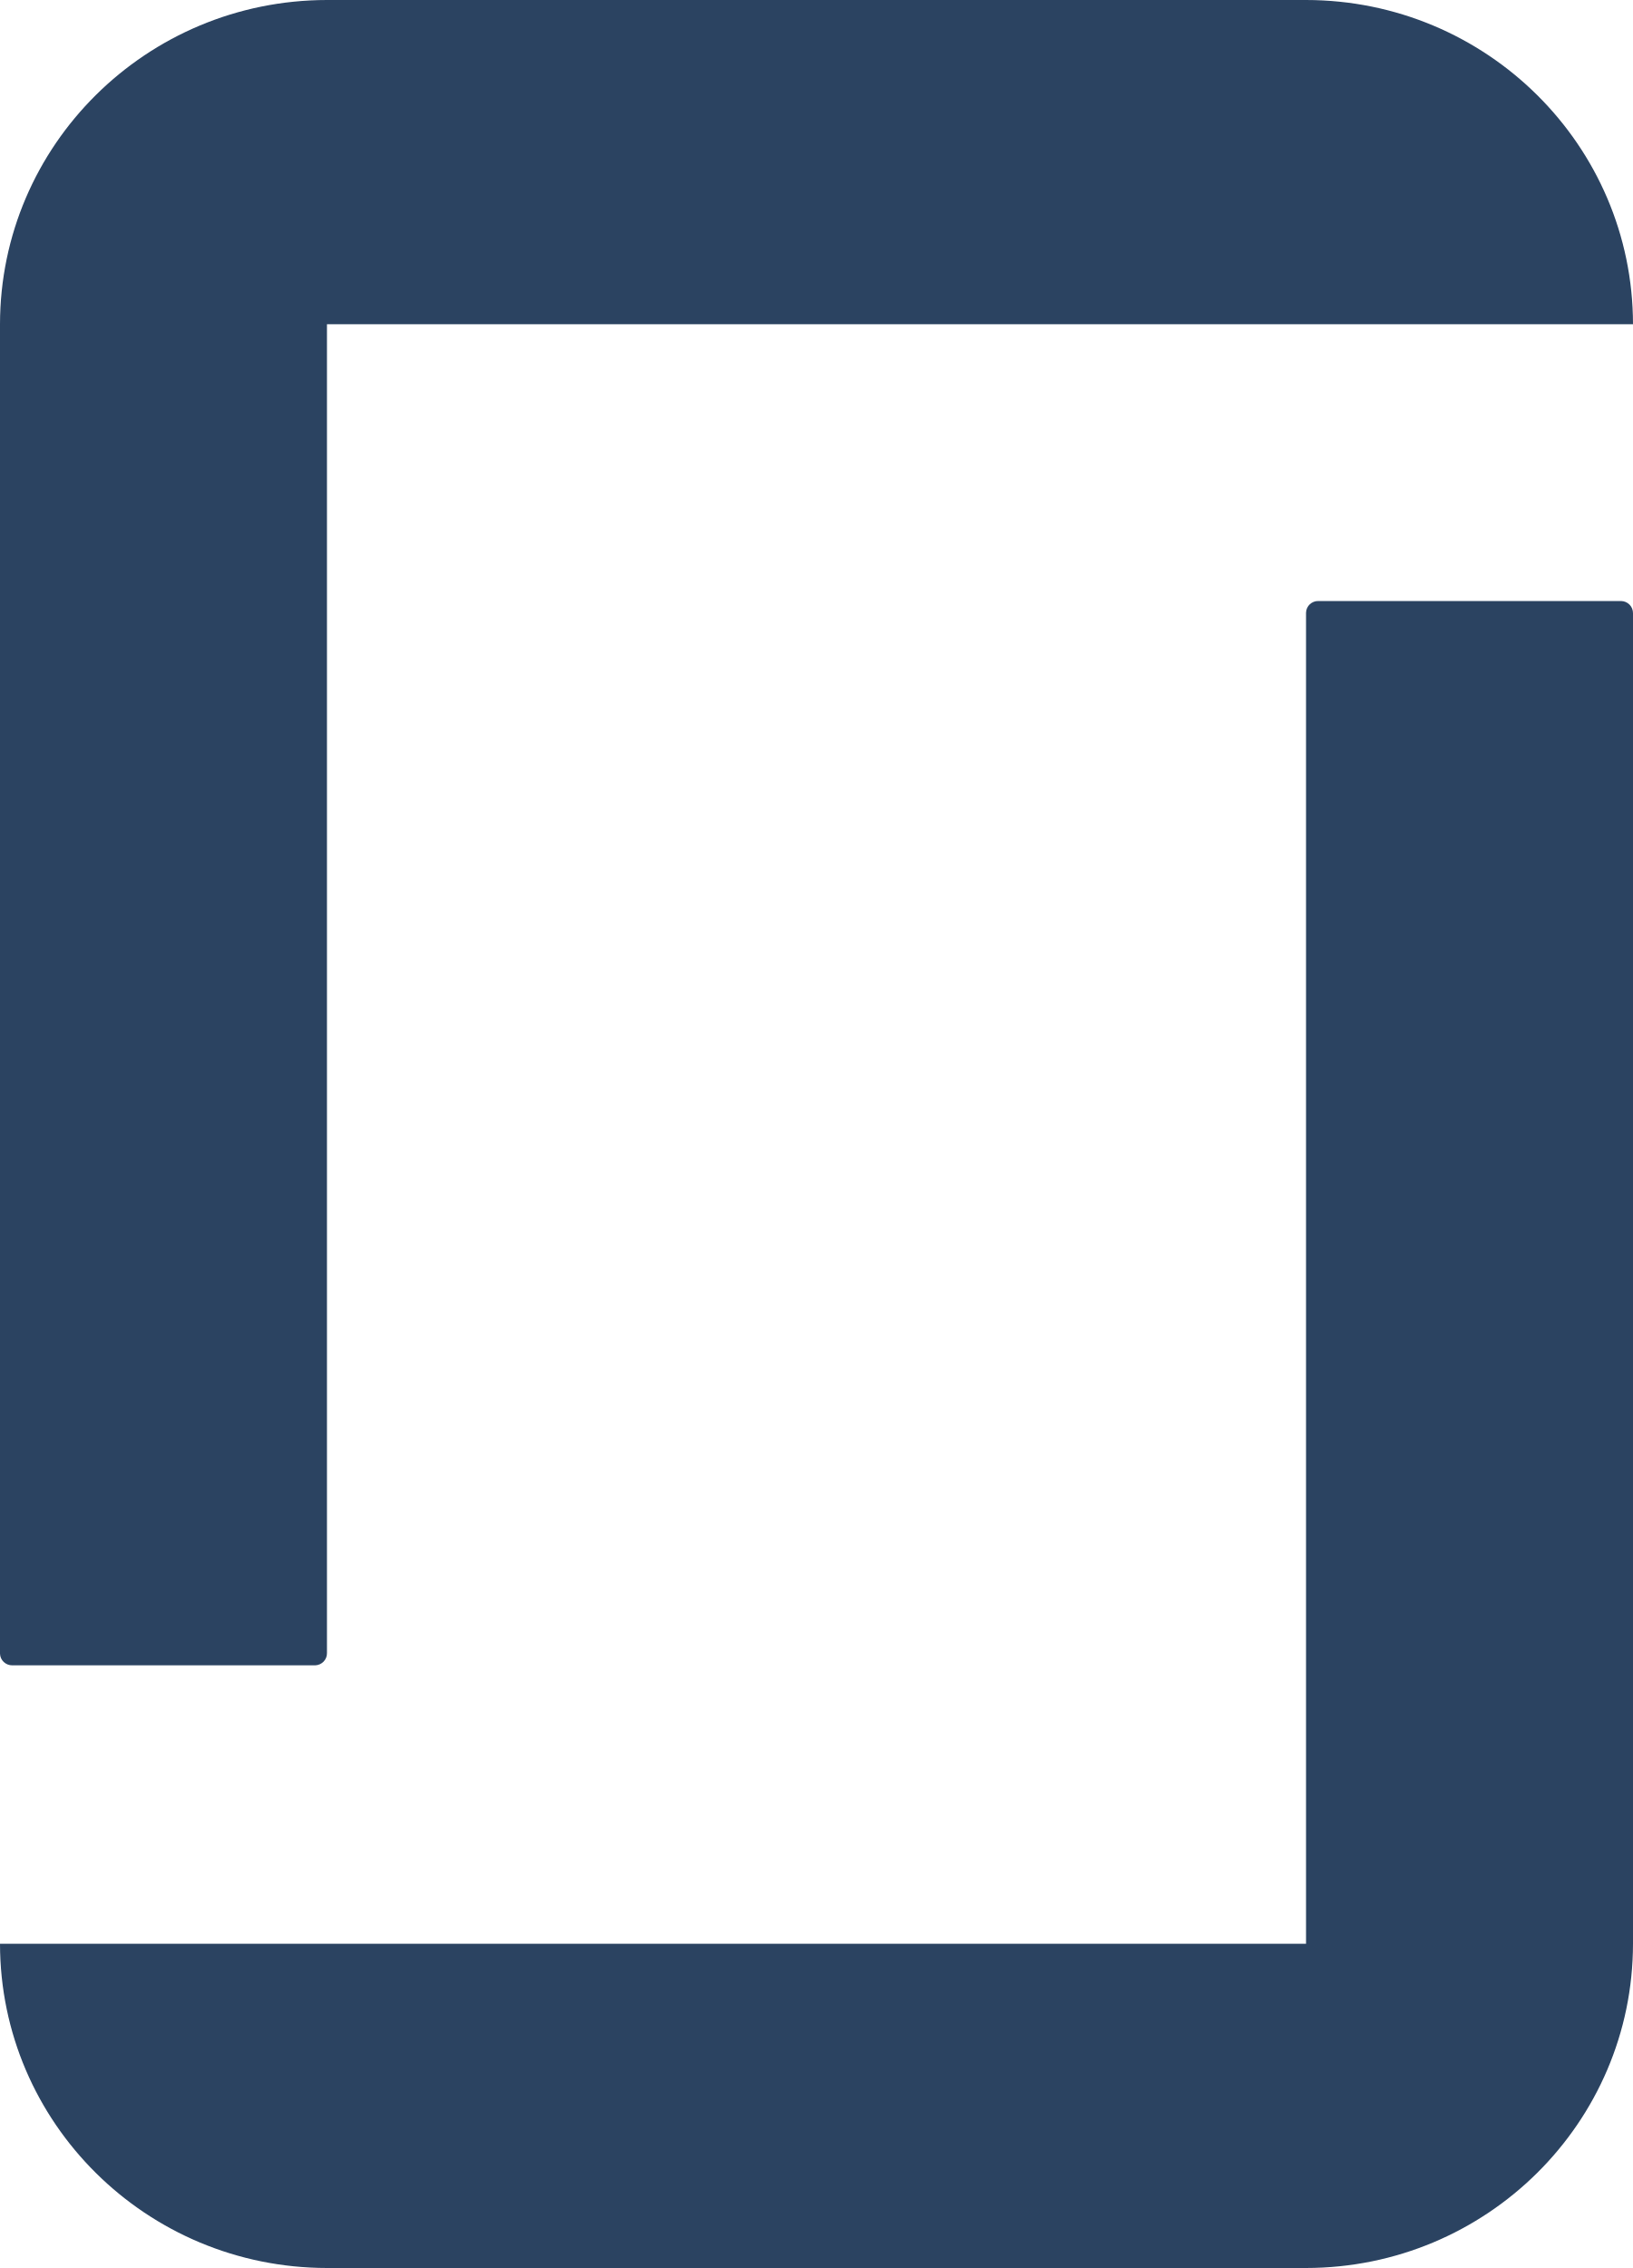
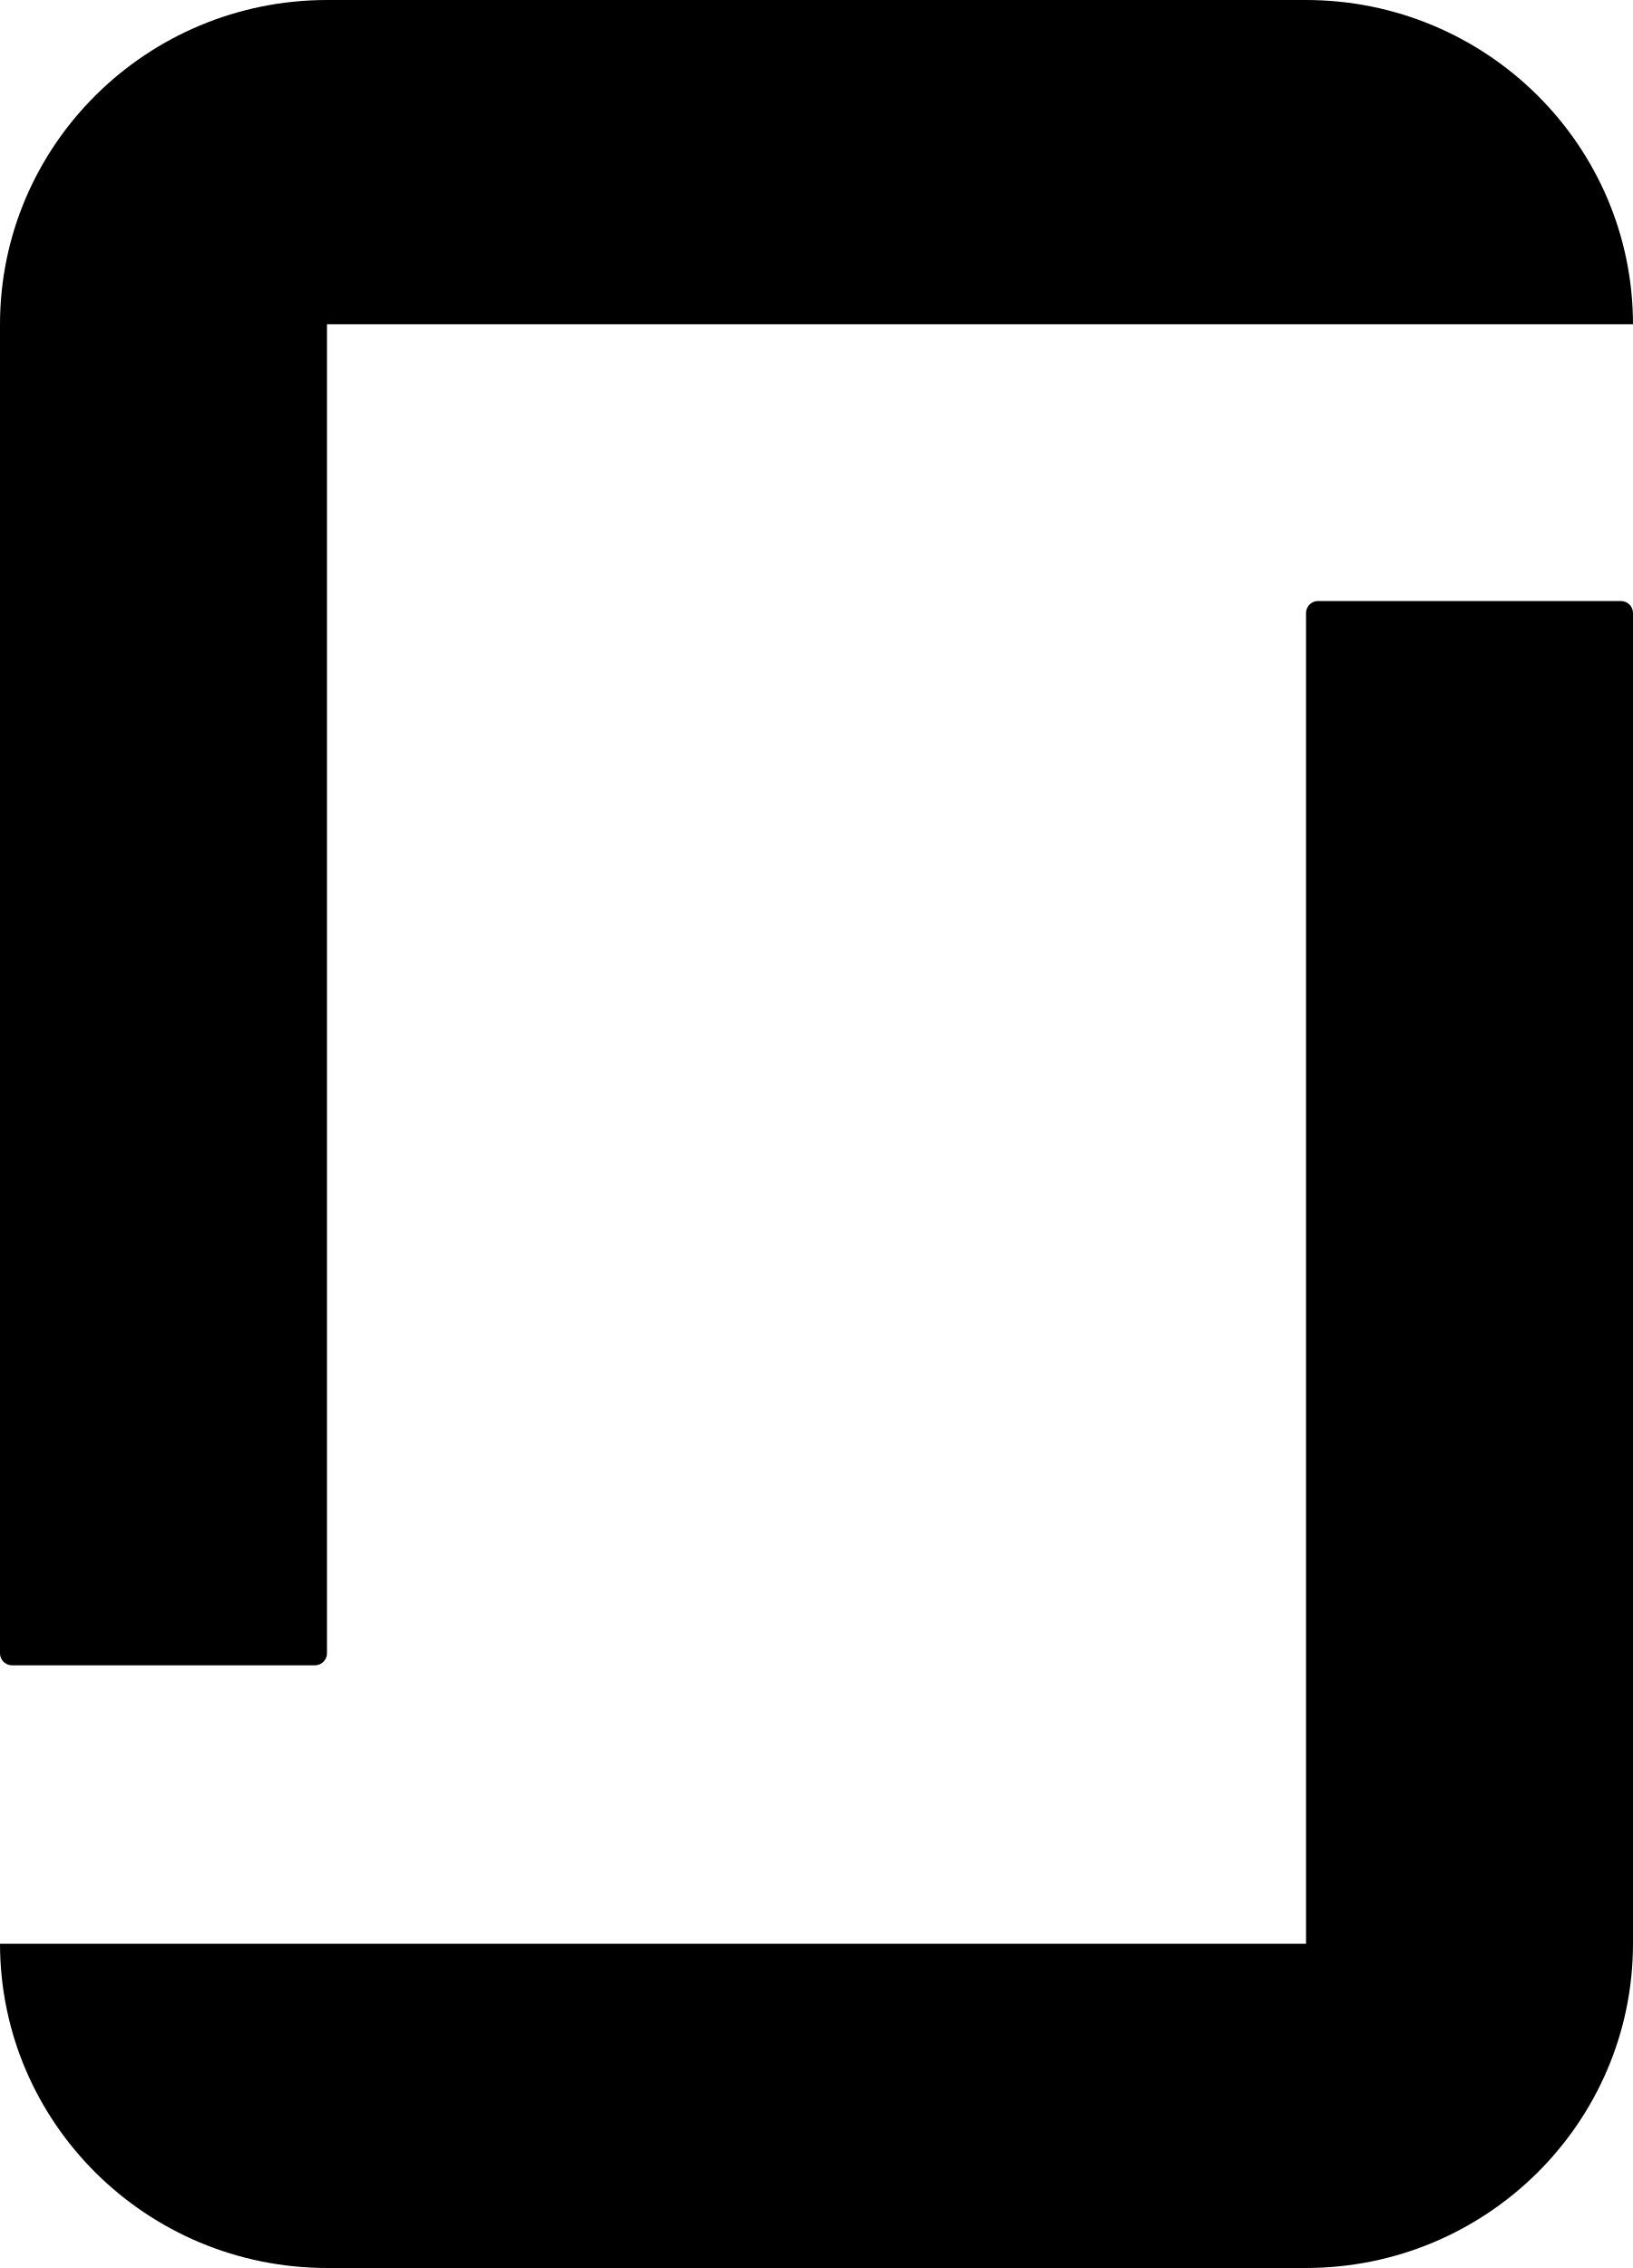
<svg xmlns="http://www.w3.org/2000/svg" width="18px" height="25px" viewBox="0 0 18 25" version="1.1">
  <g id="Symbols" stroke="none" stroke-width="1" fill="none" fill-rule="evenodd">
-     <g id="footer/desktop-v2" transform="translate(-623, -352)" fill="#2B4361">
+     <g id="footer/desktop-v2" transform="translate(-623, -352)" fill="currentColor">
      <g id="Group-18" transform="translate(365, 345)">
        <g id="Group-17" transform="translate(0, 7)">
          <g id="icon/gd/indigo/700" transform="translate(258, 0)">
            <path d="M14.396,21.426 L4.31873552e-05,21.426 C0.002,23.399 1.614,24.998 3.604,25 L14.396,25 C16.386,24.998 17.998,23.399 18,21.426 L18,6.76 C18.001,6.686 17.942,6.626 17.868,6.625 C17.866,6.625 17.864,6.625 17.862,6.625 L14.533,6.625 C14.459,6.623 14.398,6.68 14.396,6.754 C14.396,6.756 14.396,6.758 14.396,6.761 L14.396,21.426 L14.396,21.426 Z M14.396,0 C16.386,0.002 17.998,1.601 18,3.574 L3.604,3.574 L3.604,18.221 C3.606,18.294 3.547,18.355 3.473,18.357 C3.471,18.357 3.469,18.357 3.467,18.357 L0.137,18.357 C0.063,18.358 0.002,18.301 0,18.228 C0,18.225 0,18.223 0,18.221 L0,3.574 C0.002,1.601 1.614,0.002 3.604,0 L14.396,0 Z" id="Fill-1" />
          </g>
        </g>
      </g>
    </g>
  </g>
</svg>
